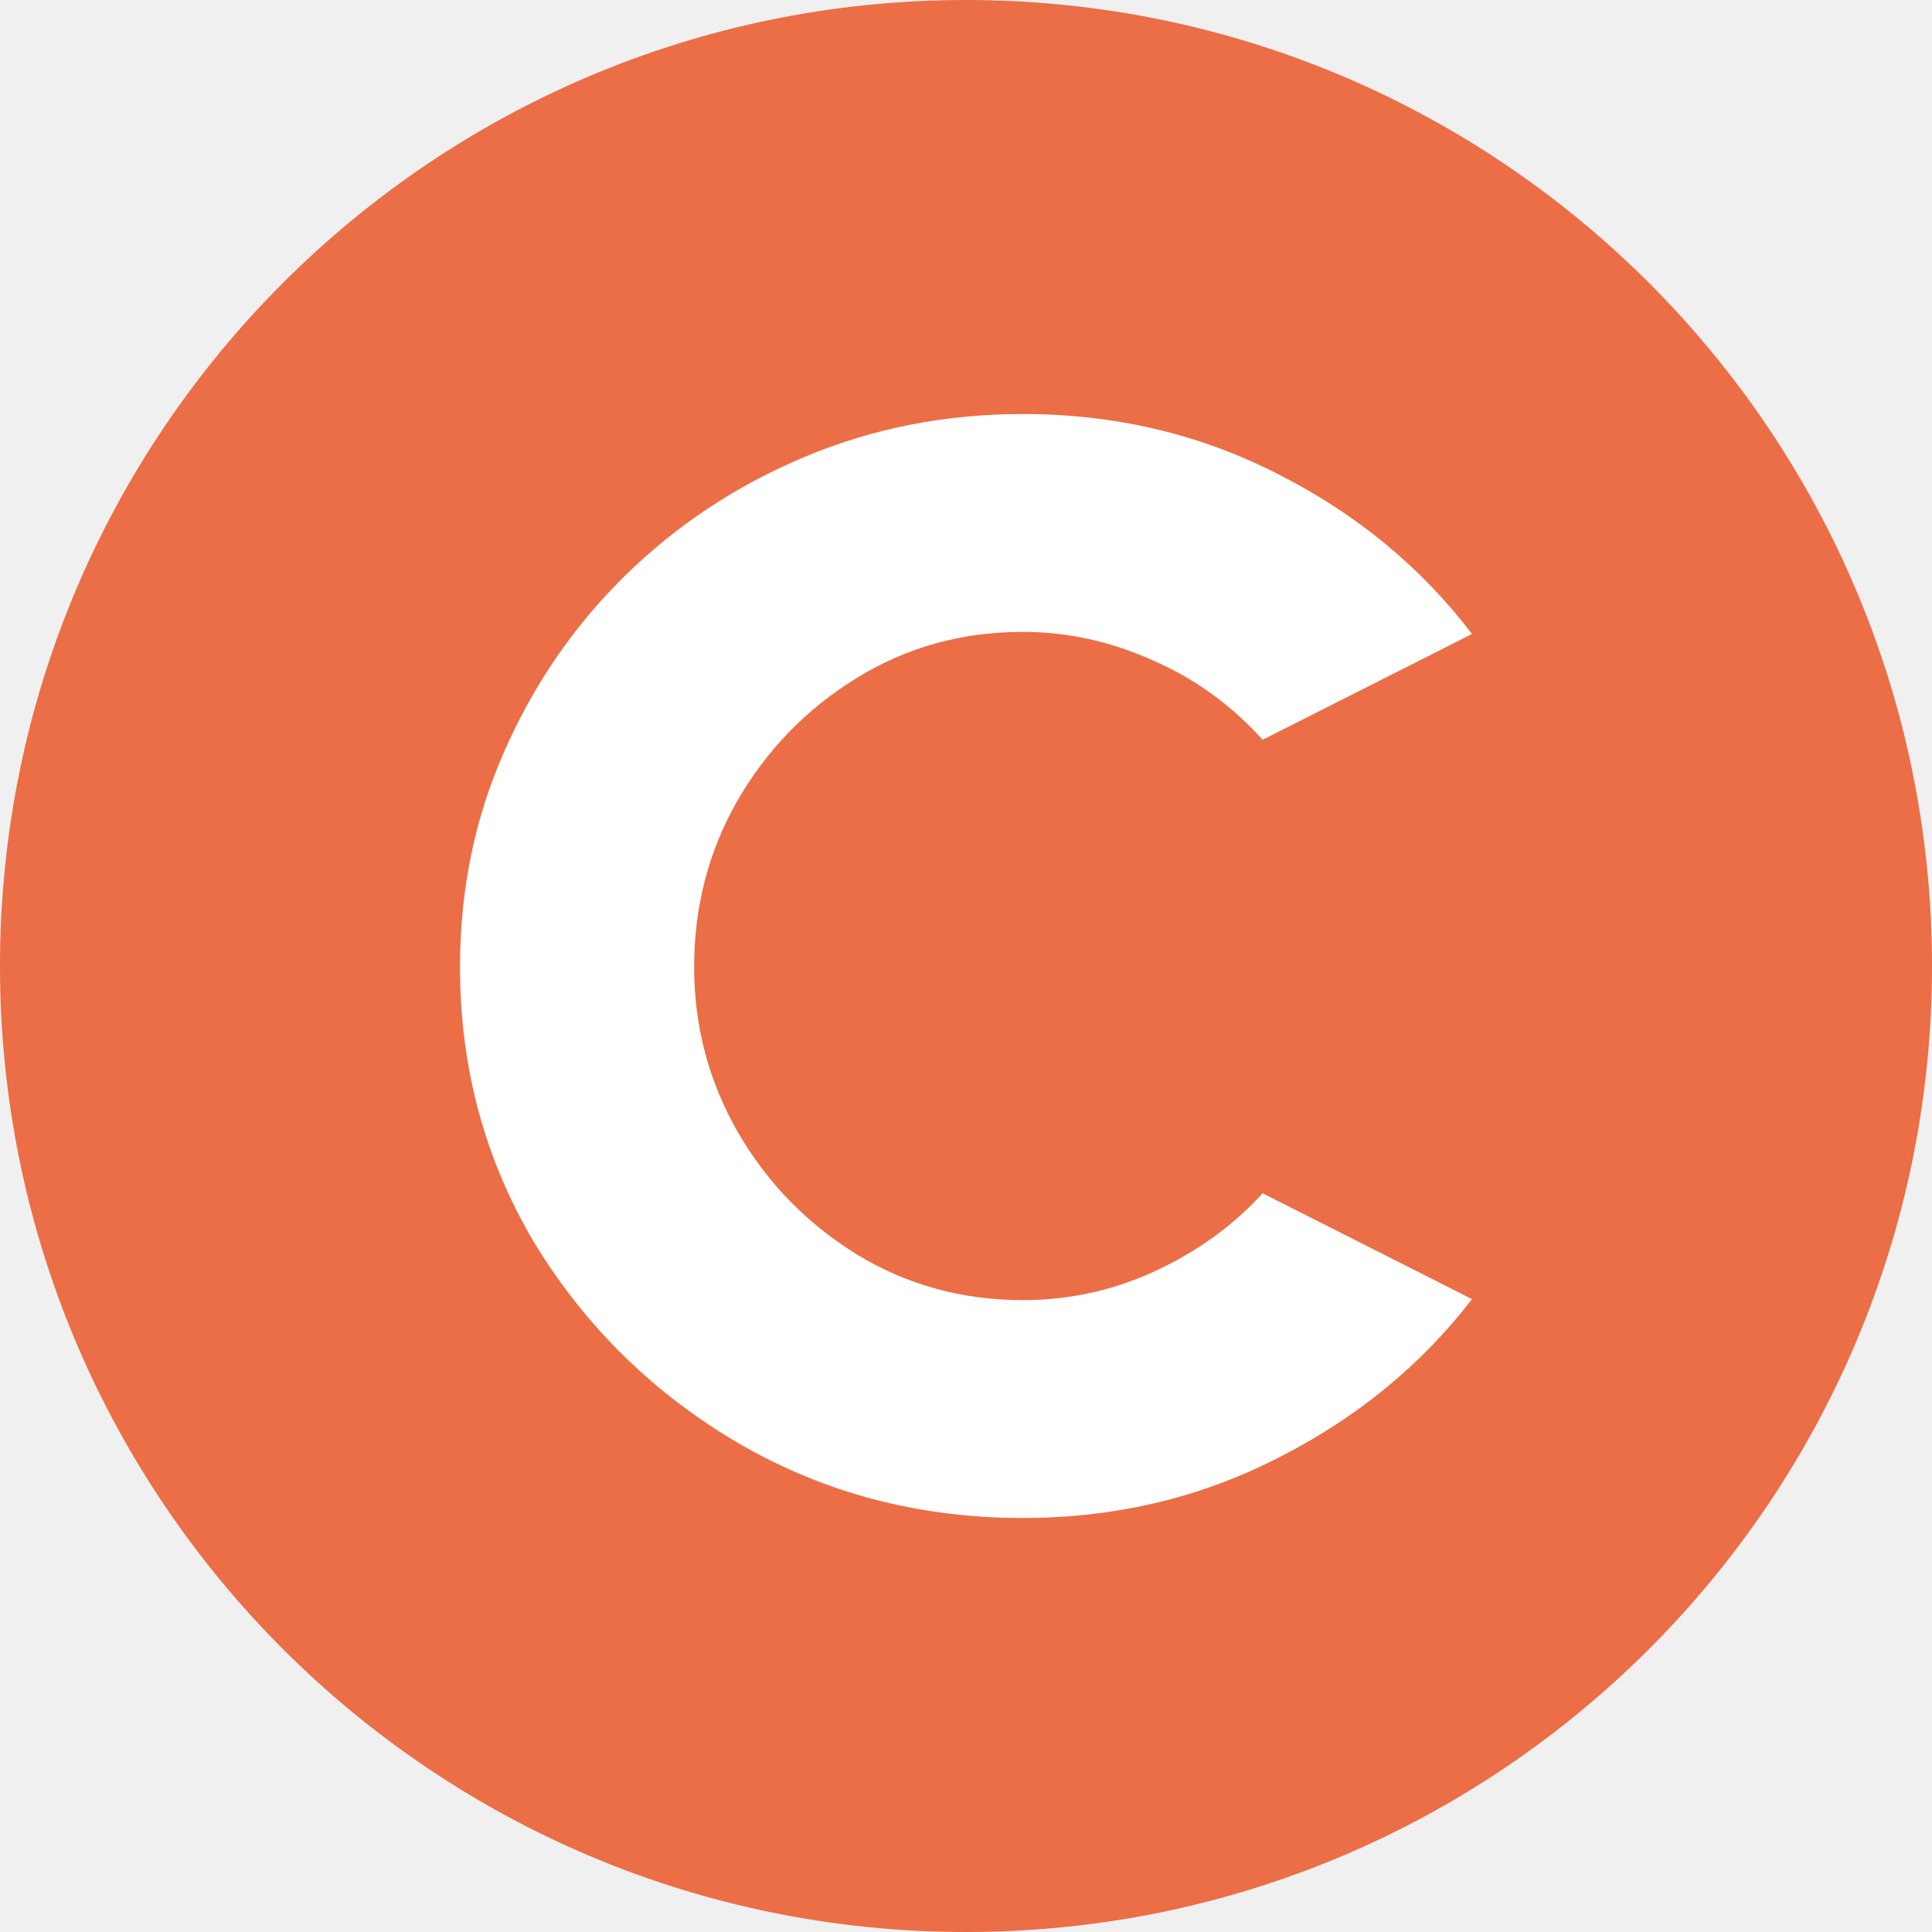
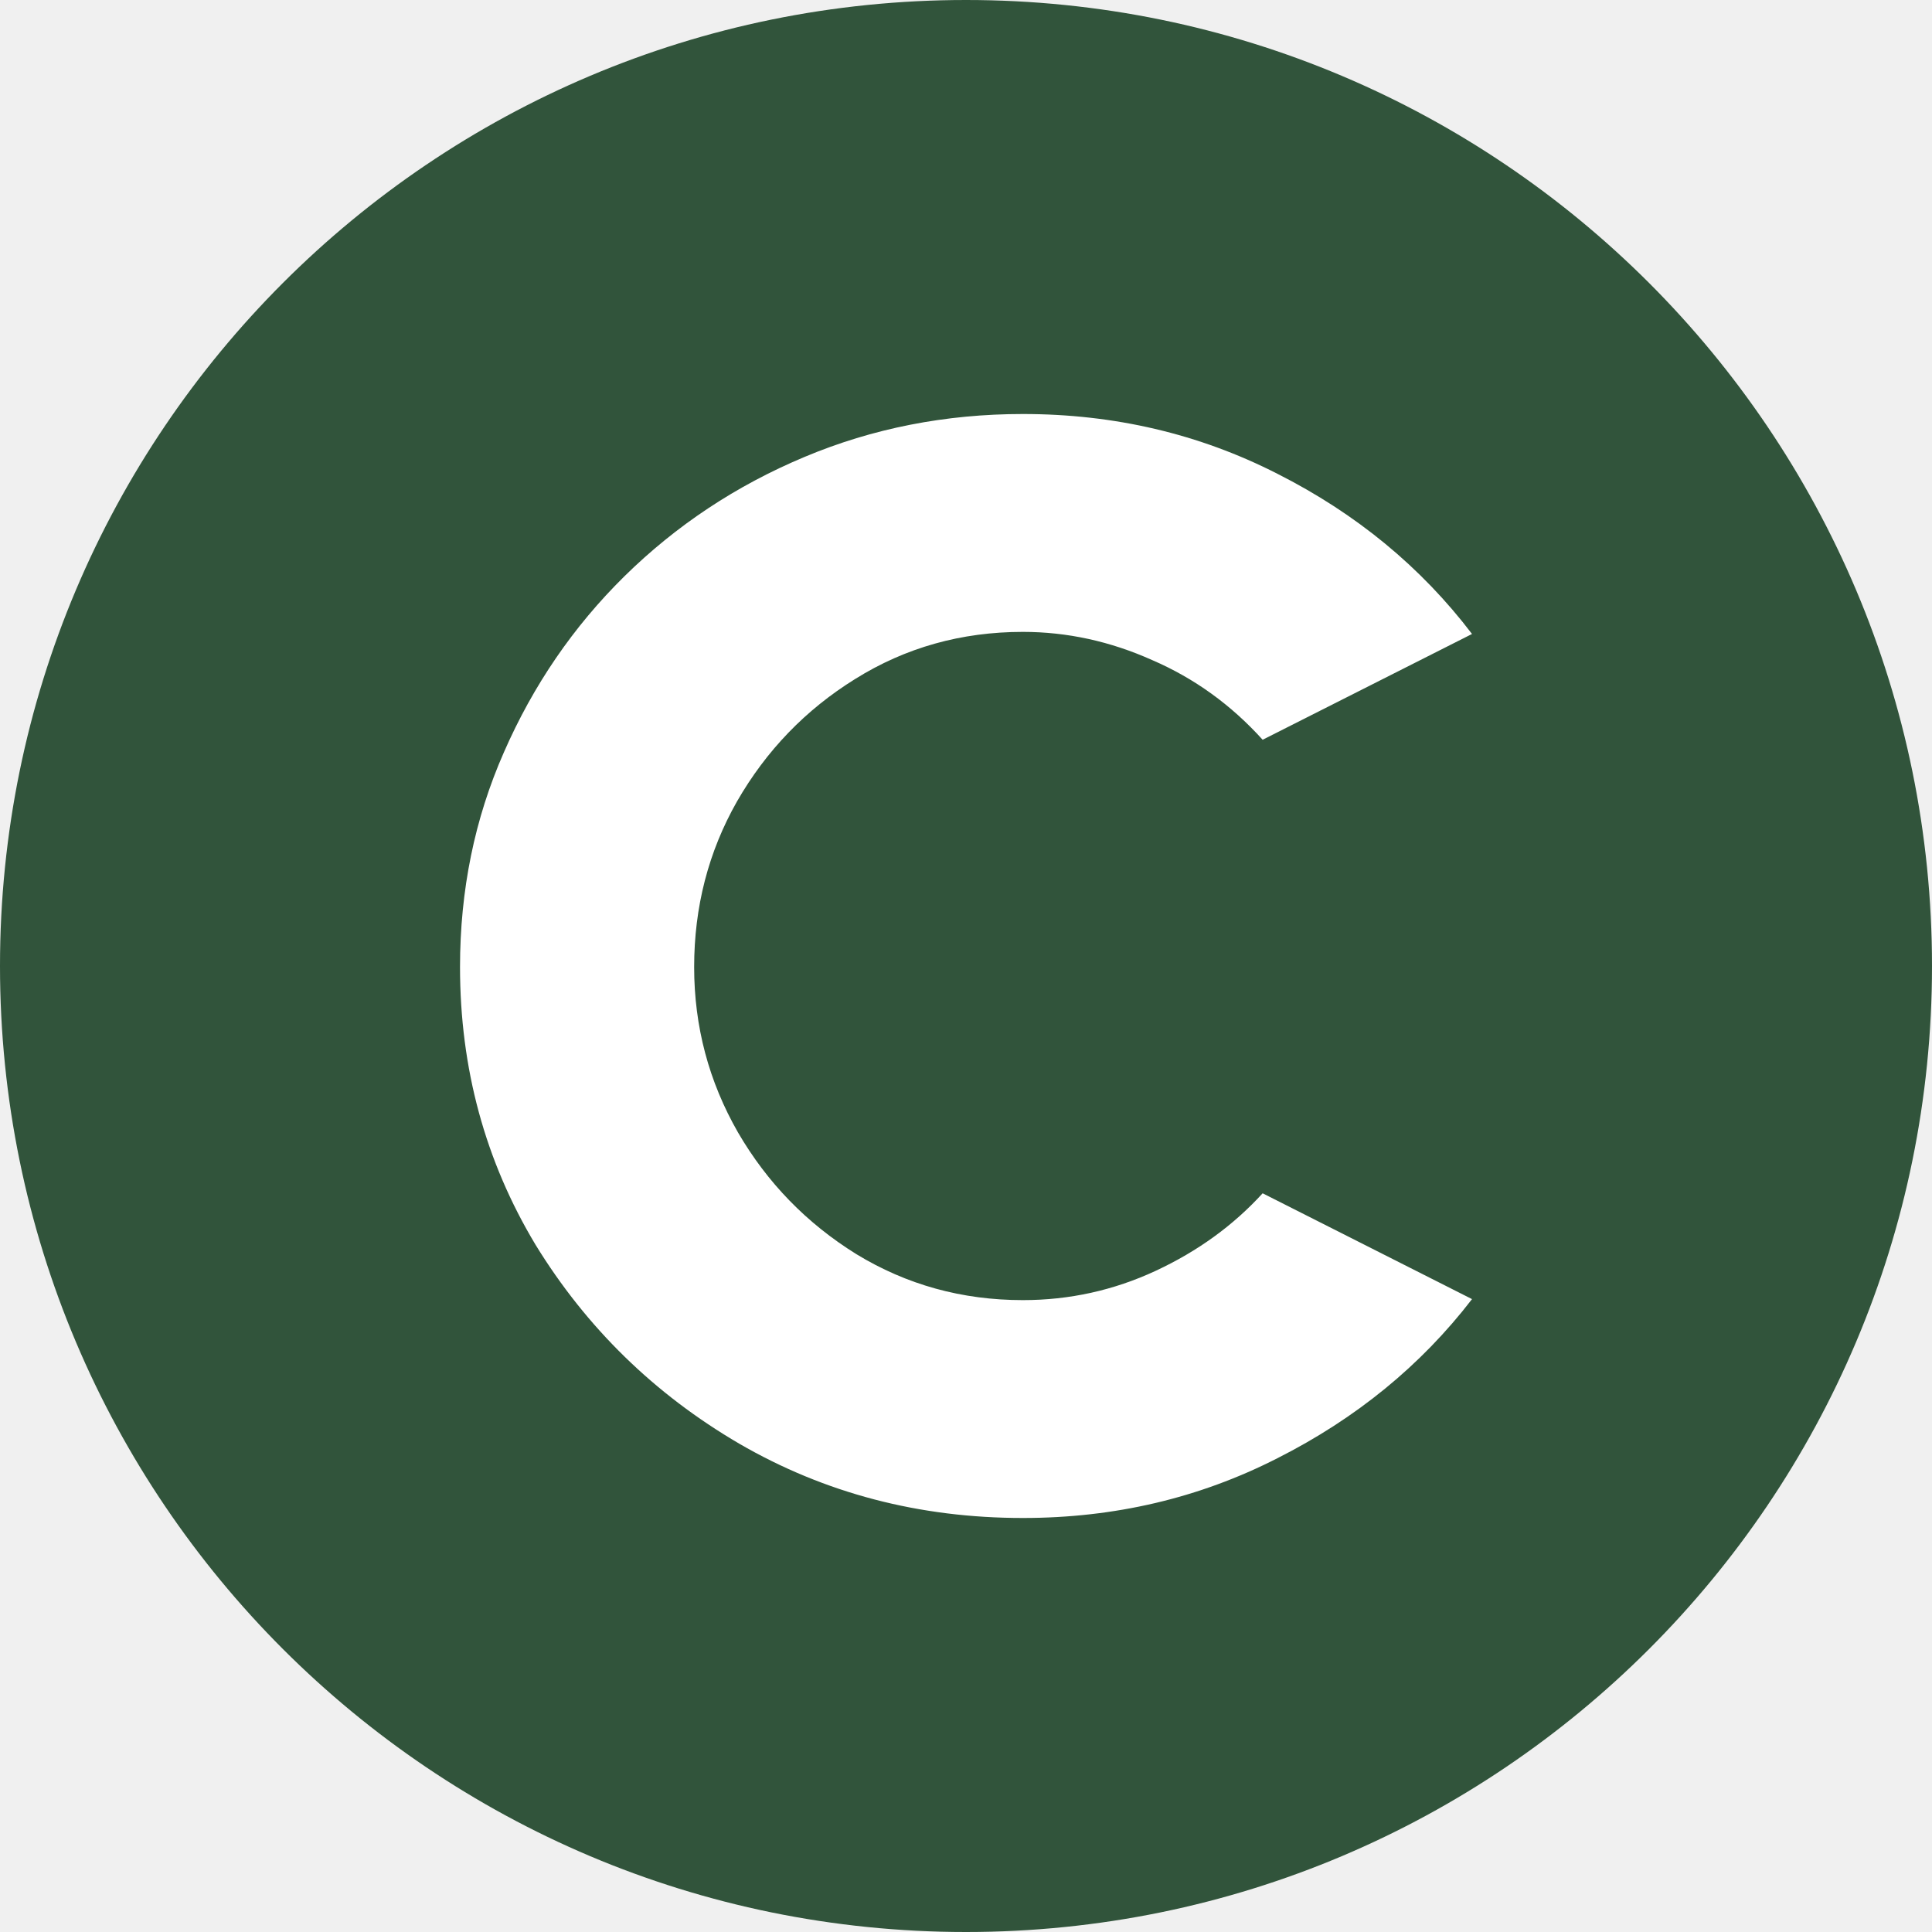
<svg xmlns="http://www.w3.org/2000/svg" width="48" height="48" viewBox="0 0 48 48" fill="none">
-   <circle cx="24" cy="24" r="24" fill="#EB6E46" />
+   <circle cx="24" cy="24" r="24" fill="#31543B" />
  <path d="M31.37 29.647L36.572 32.276C35.304 33.924 33.691 35.242 31.733 36.231C29.794 37.22 27.687 37.714 25.413 37.714C22.84 37.714 20.49 37.099 18.365 35.867C16.258 34.635 14.57 32.987 13.303 30.922C12.053 28.84 11.429 26.542 11.429 24.026C11.429 22.118 11.792 20.339 12.519 18.691C13.247 17.026 14.244 15.569 15.512 14.319C16.799 13.053 18.29 12.064 19.987 11.353C21.683 10.641 23.492 10.286 25.413 10.286C27.687 10.286 29.794 10.78 31.733 11.769C33.691 12.758 35.304 14.085 36.572 15.751L31.37 18.379C30.587 17.512 29.673 16.852 28.629 16.401C27.585 15.933 26.513 15.699 25.413 15.699C23.884 15.699 22.495 16.089 21.245 16.87C20.015 17.633 19.036 18.648 18.309 19.914C17.6 21.163 17.246 22.534 17.246 24.026C17.246 25.501 17.61 26.871 18.337 28.138C19.064 29.387 20.043 30.393 21.273 31.157C22.523 31.92 23.902 32.301 25.413 32.301C26.569 32.301 27.669 32.059 28.713 31.573C29.757 31.087 30.642 30.445 31.37 29.647Z" fill="white" />
</svg>
